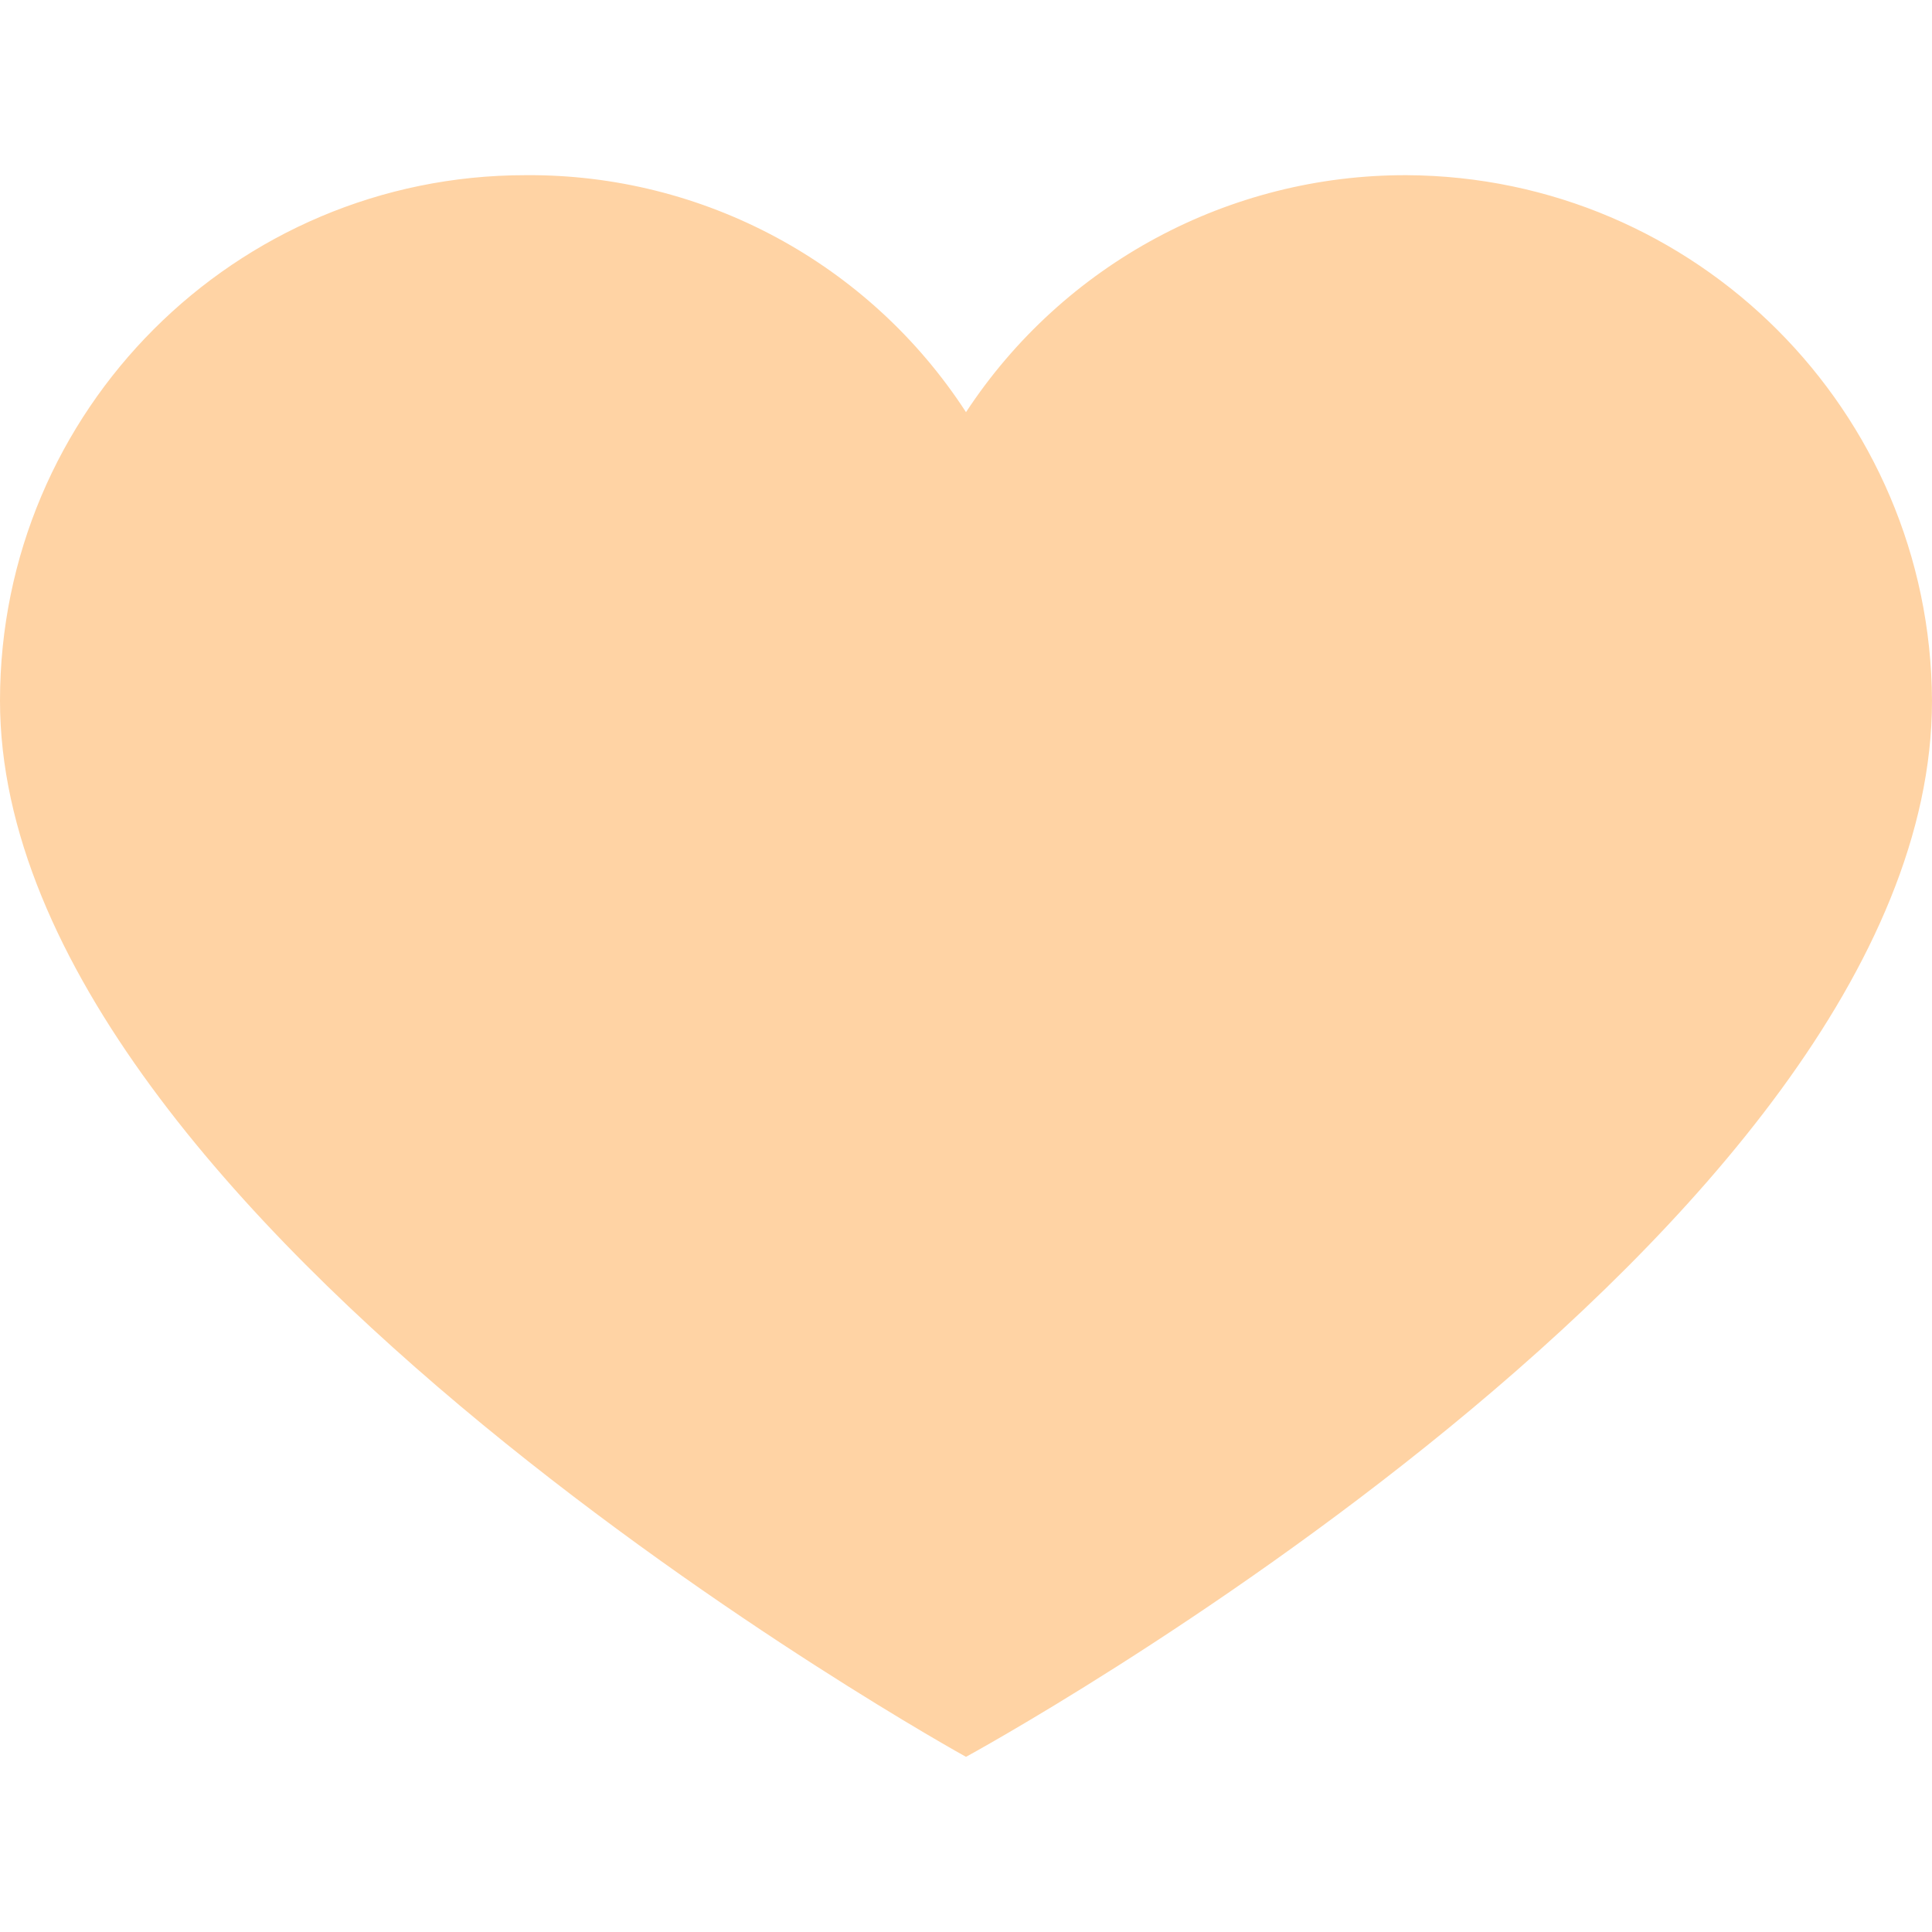
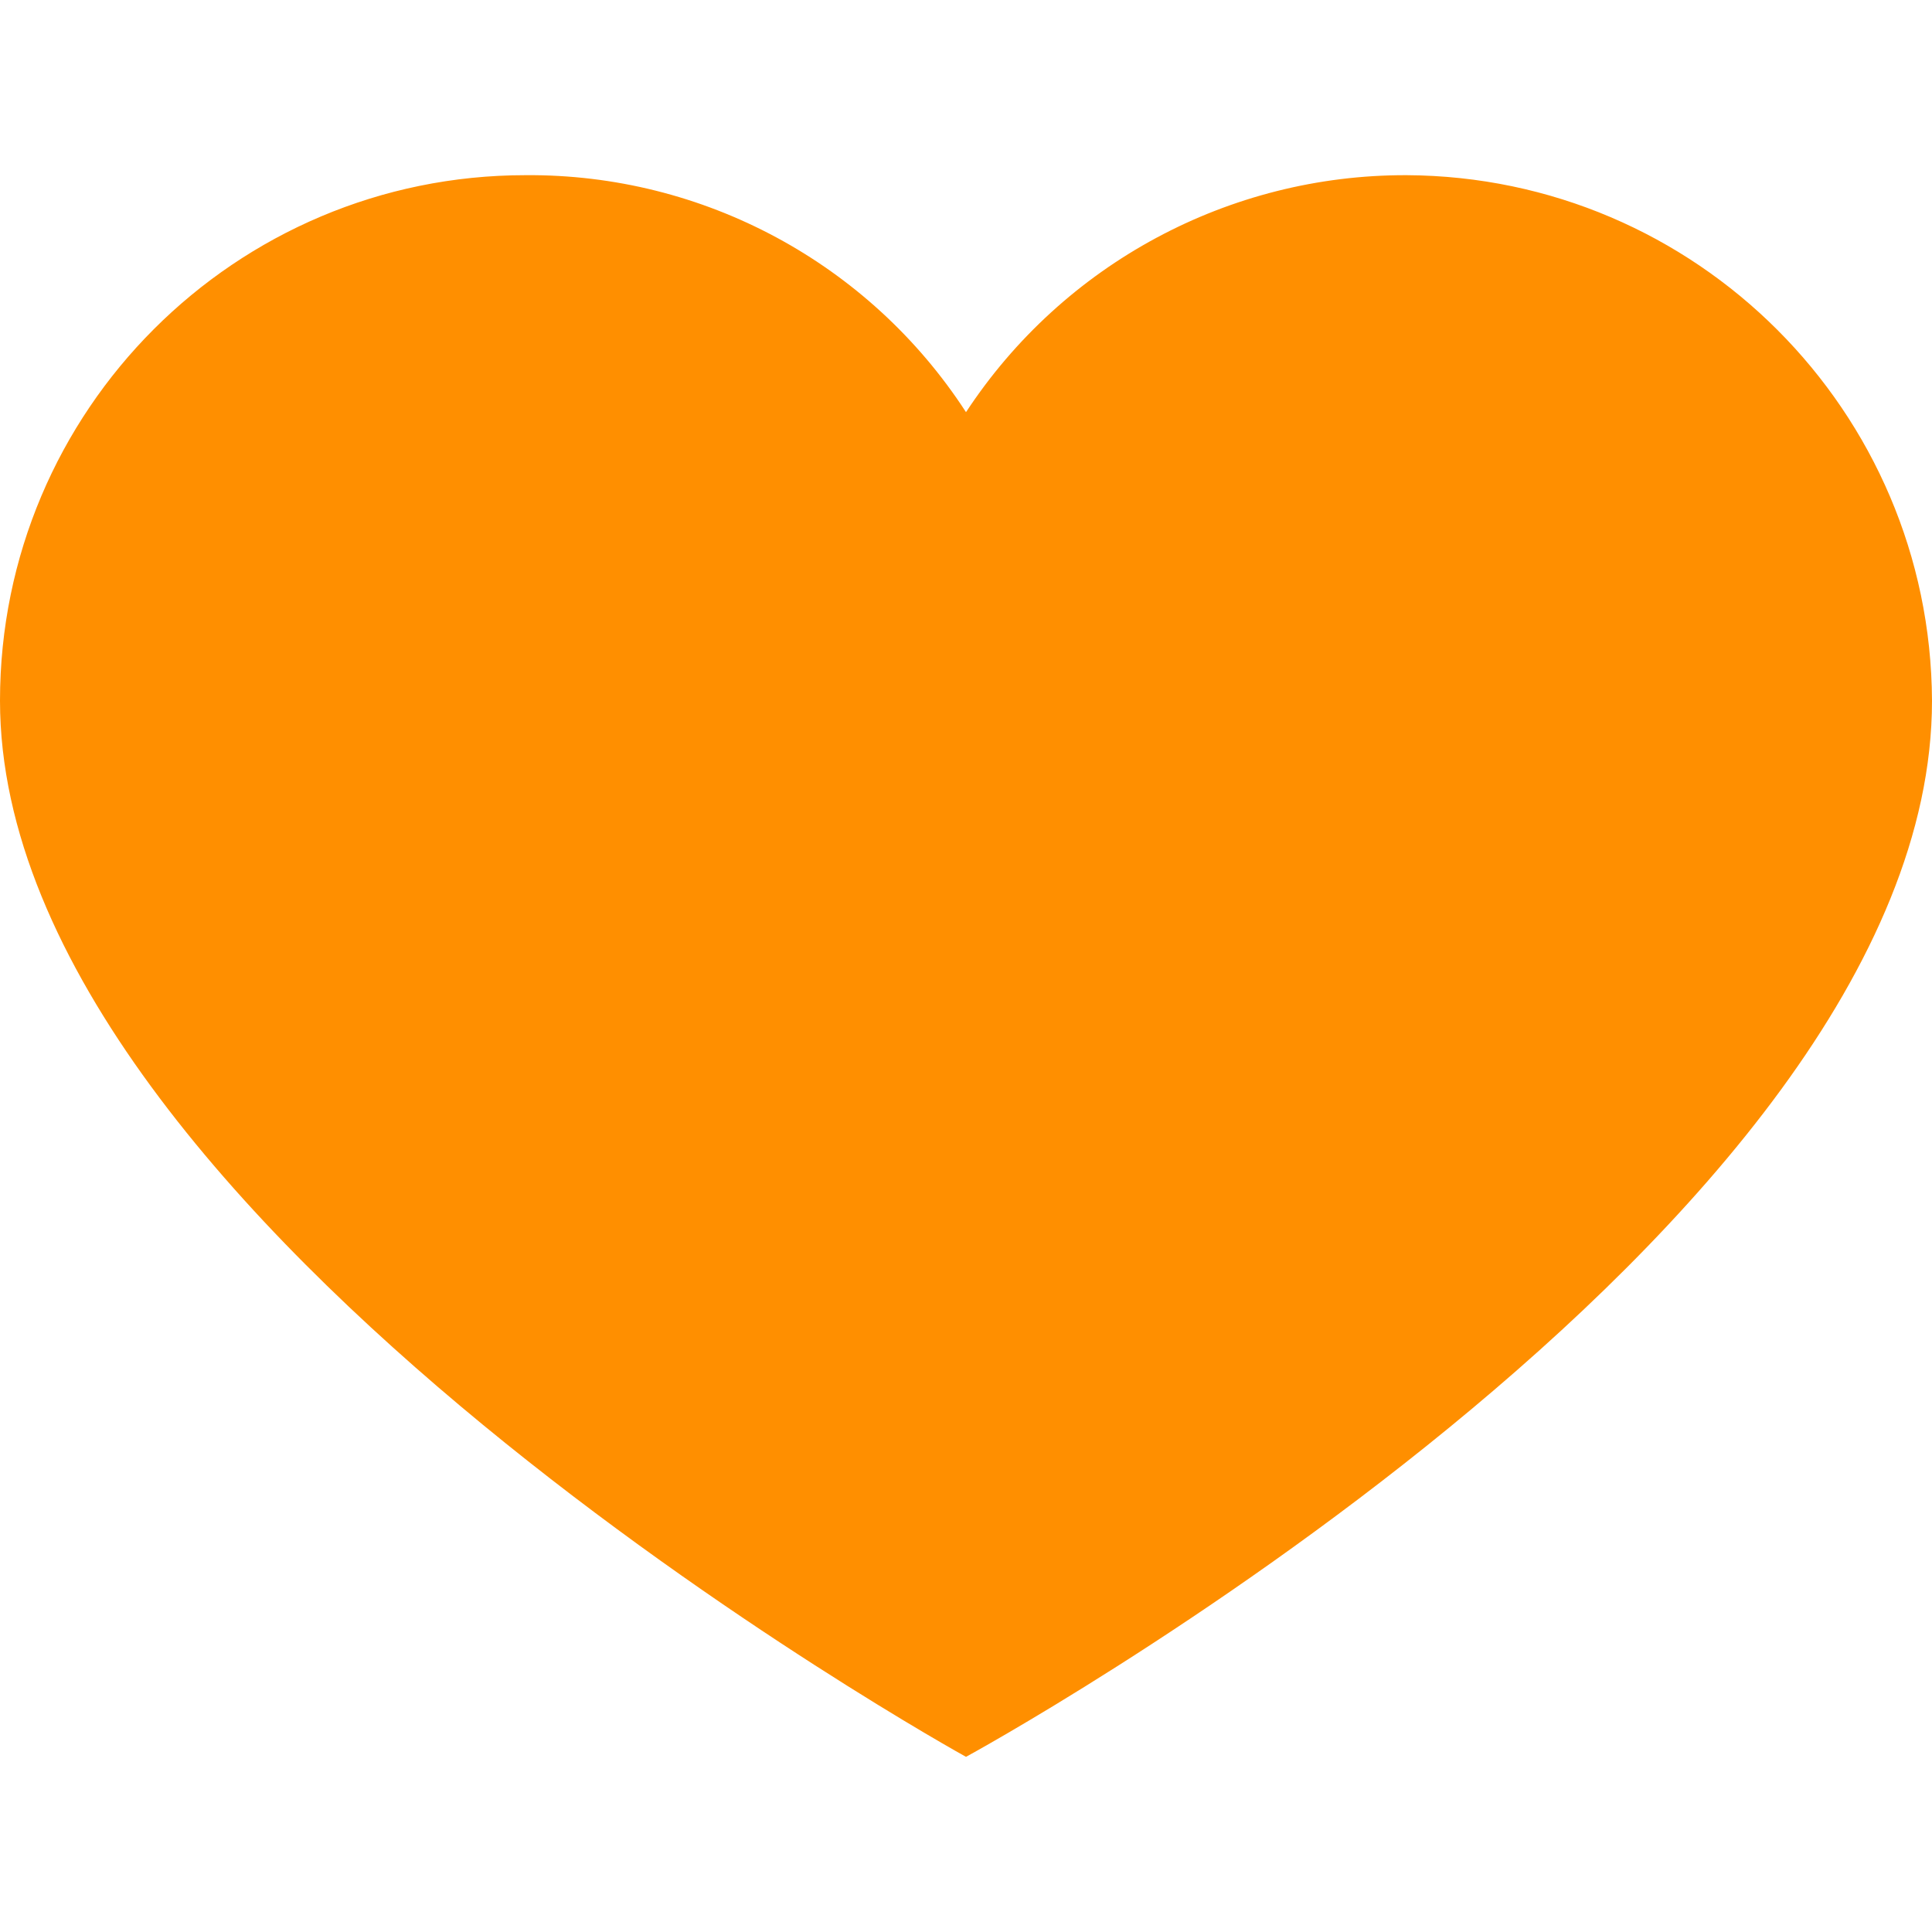
<svg xmlns="http://www.w3.org/2000/svg" version="1.1" width="512" height="512" x="0" y="0" viewBox="0 0 391.837 391.837" style="enable-background:new 0 0 512 512" xml:space="preserve" class="">
  <g>
    <g>
-       <path style="" d="M285.257,35.528c58.743,0.286,106.294,47.836,106.58,106.58   c0,107.624-195.918,214.204-195.918,214.204S0,248.165,0,142.108c0-58.862,47.717-106.58,106.58-106.58l0,0   c36.032-0.281,69.718,17.842,89.339,48.065C215.674,53.517,249.273,35.441,285.257,35.528z" fill="#ffd3a4" data-original="#d7443e" class="" />
+       <path style="" d="M285.257,35.528c58.743,0.286,106.294,47.836,106.58,106.58   c0,107.624-195.918,214.204-195.918,214.204S0,248.165,0,142.108c0-58.862,47.717-106.58,106.58-106.58l0,0   c36.032-0.281,69.718,17.842,89.339,48.065C215.674,53.517,249.273,35.441,285.257,35.528z" fill="#ff8f00" data-original="#d7443e" class="" />
    </g>
    <g>
</g>
    <g>
</g>
    <g>
</g>
    <g>
</g>
    <g>
</g>
    <g>
</g>
    <g>
</g>
    <g>
</g>
    <g>
</g>
    <g>
</g>
    <g>
</g>
    <g>
</g>
    <g>
</g>
    <g>
</g>
    <g>
</g>
  </g>
</svg>
